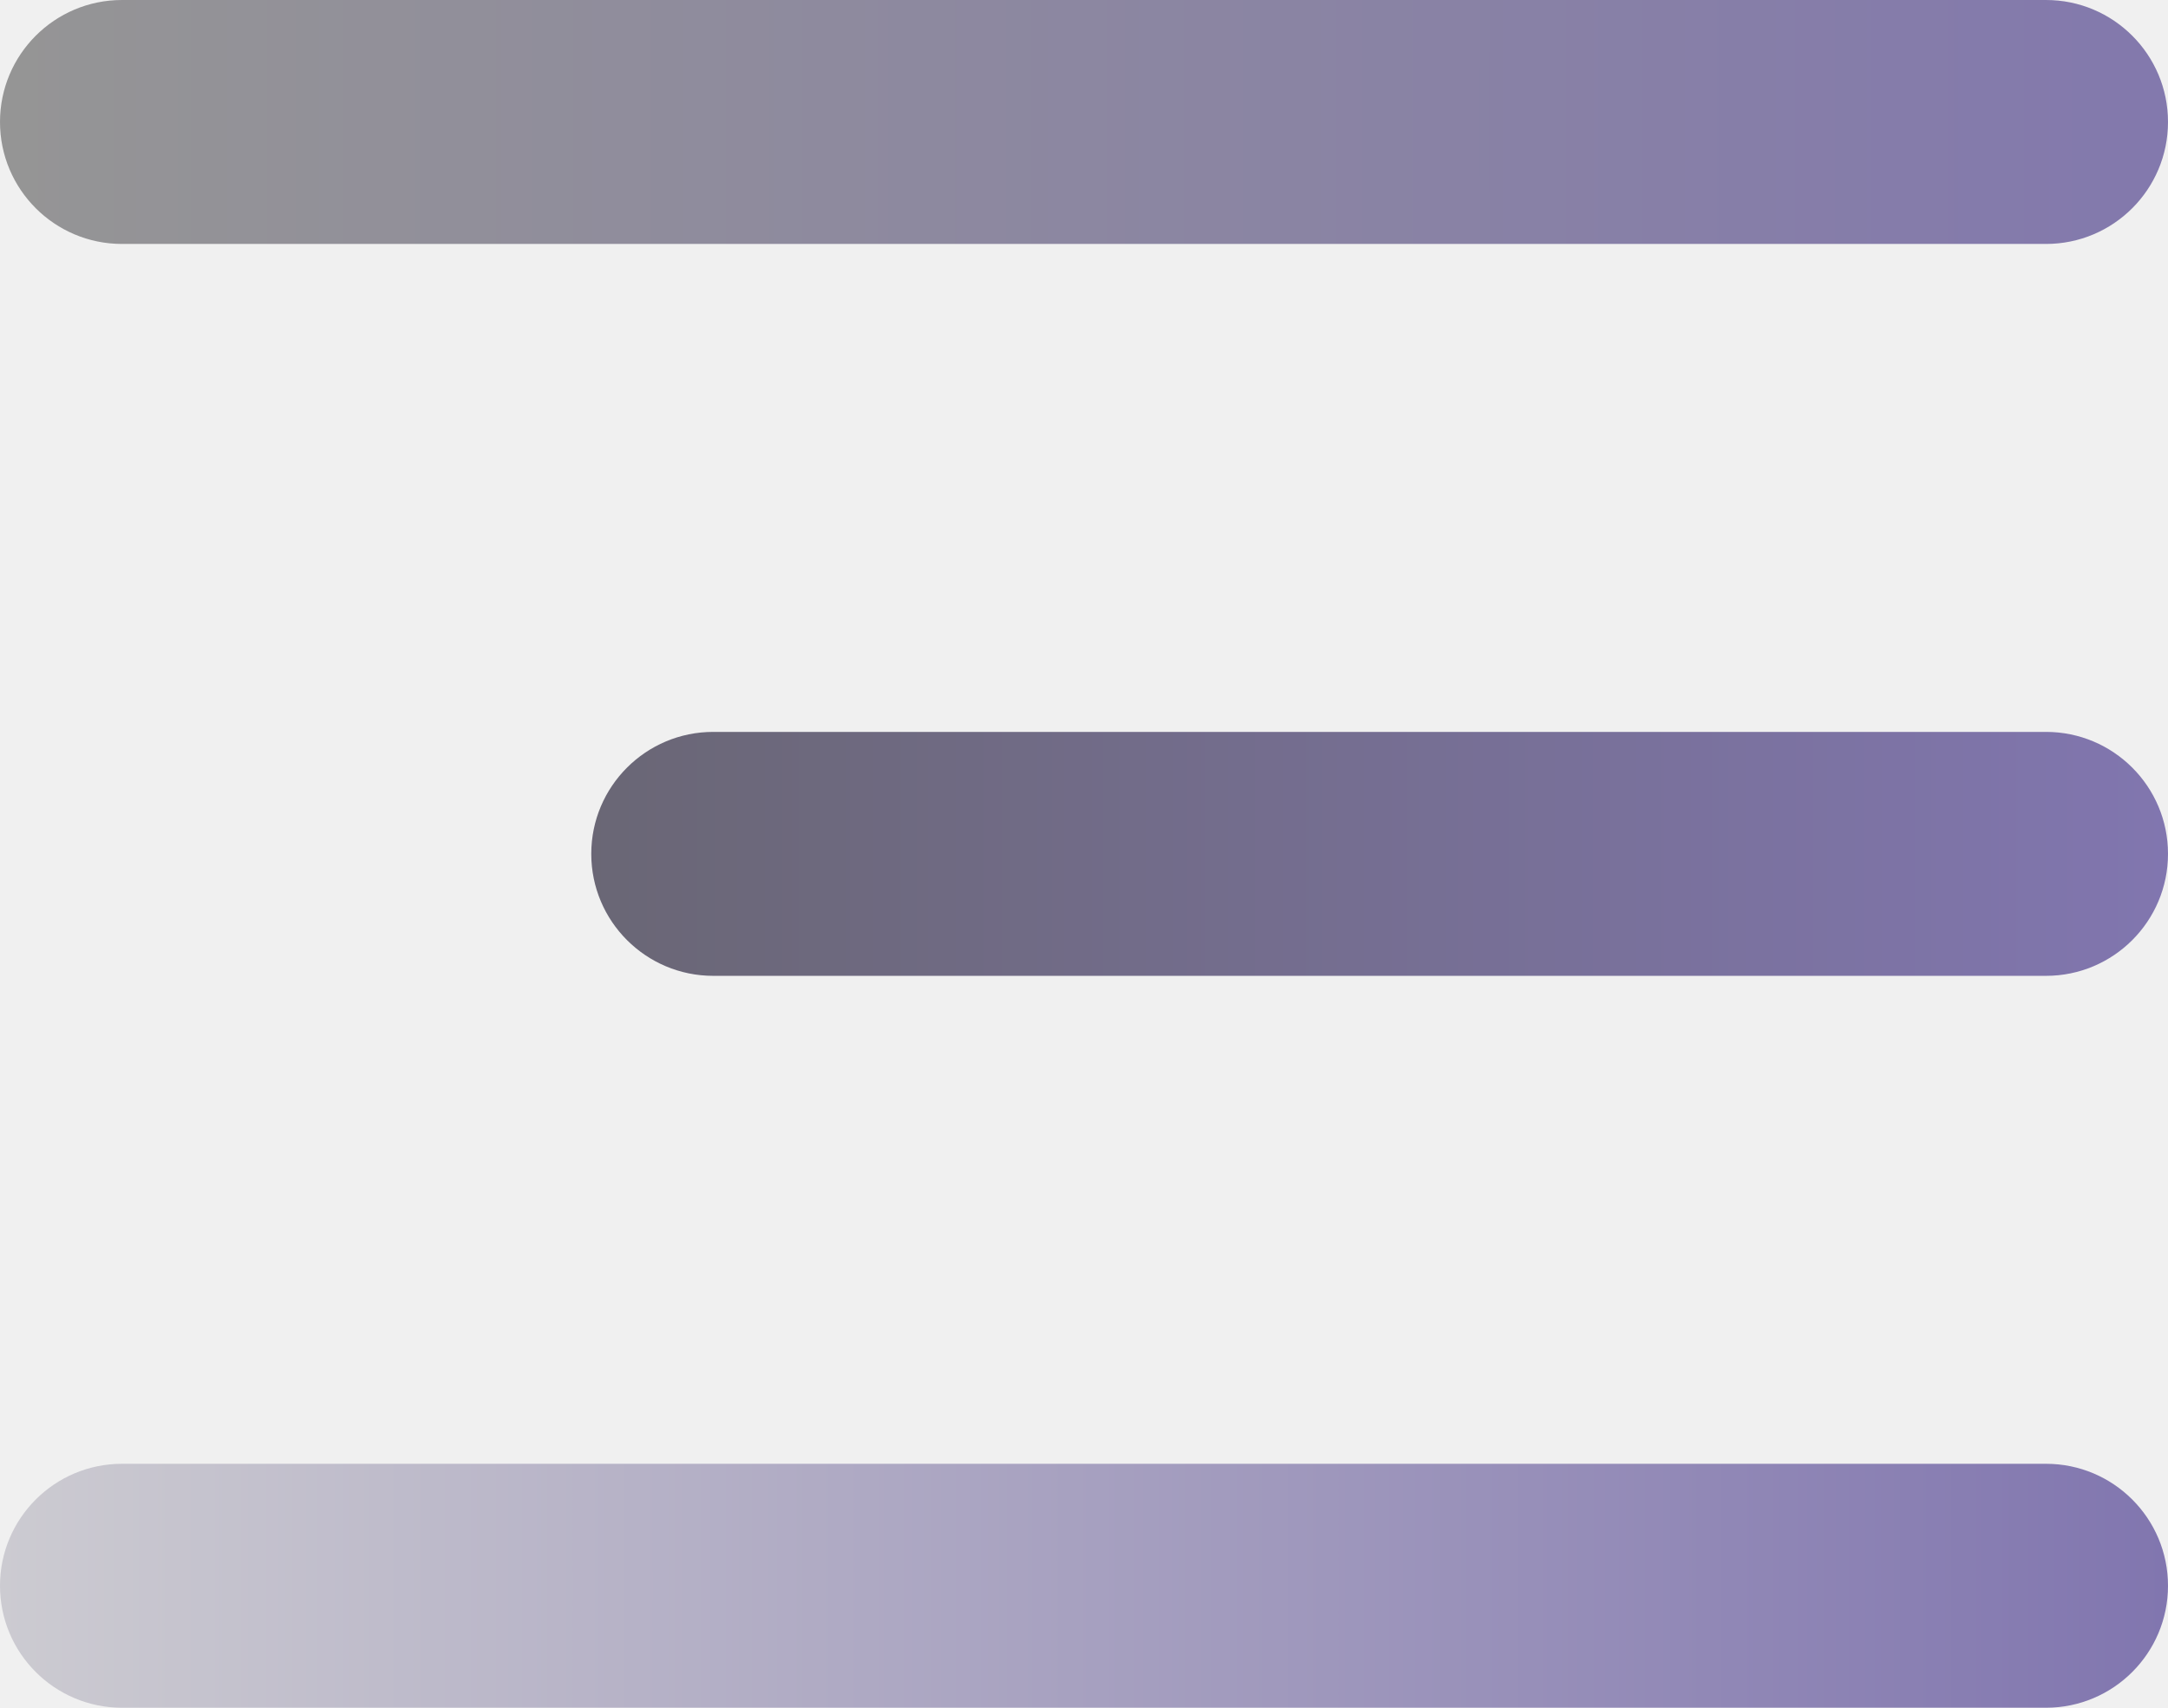
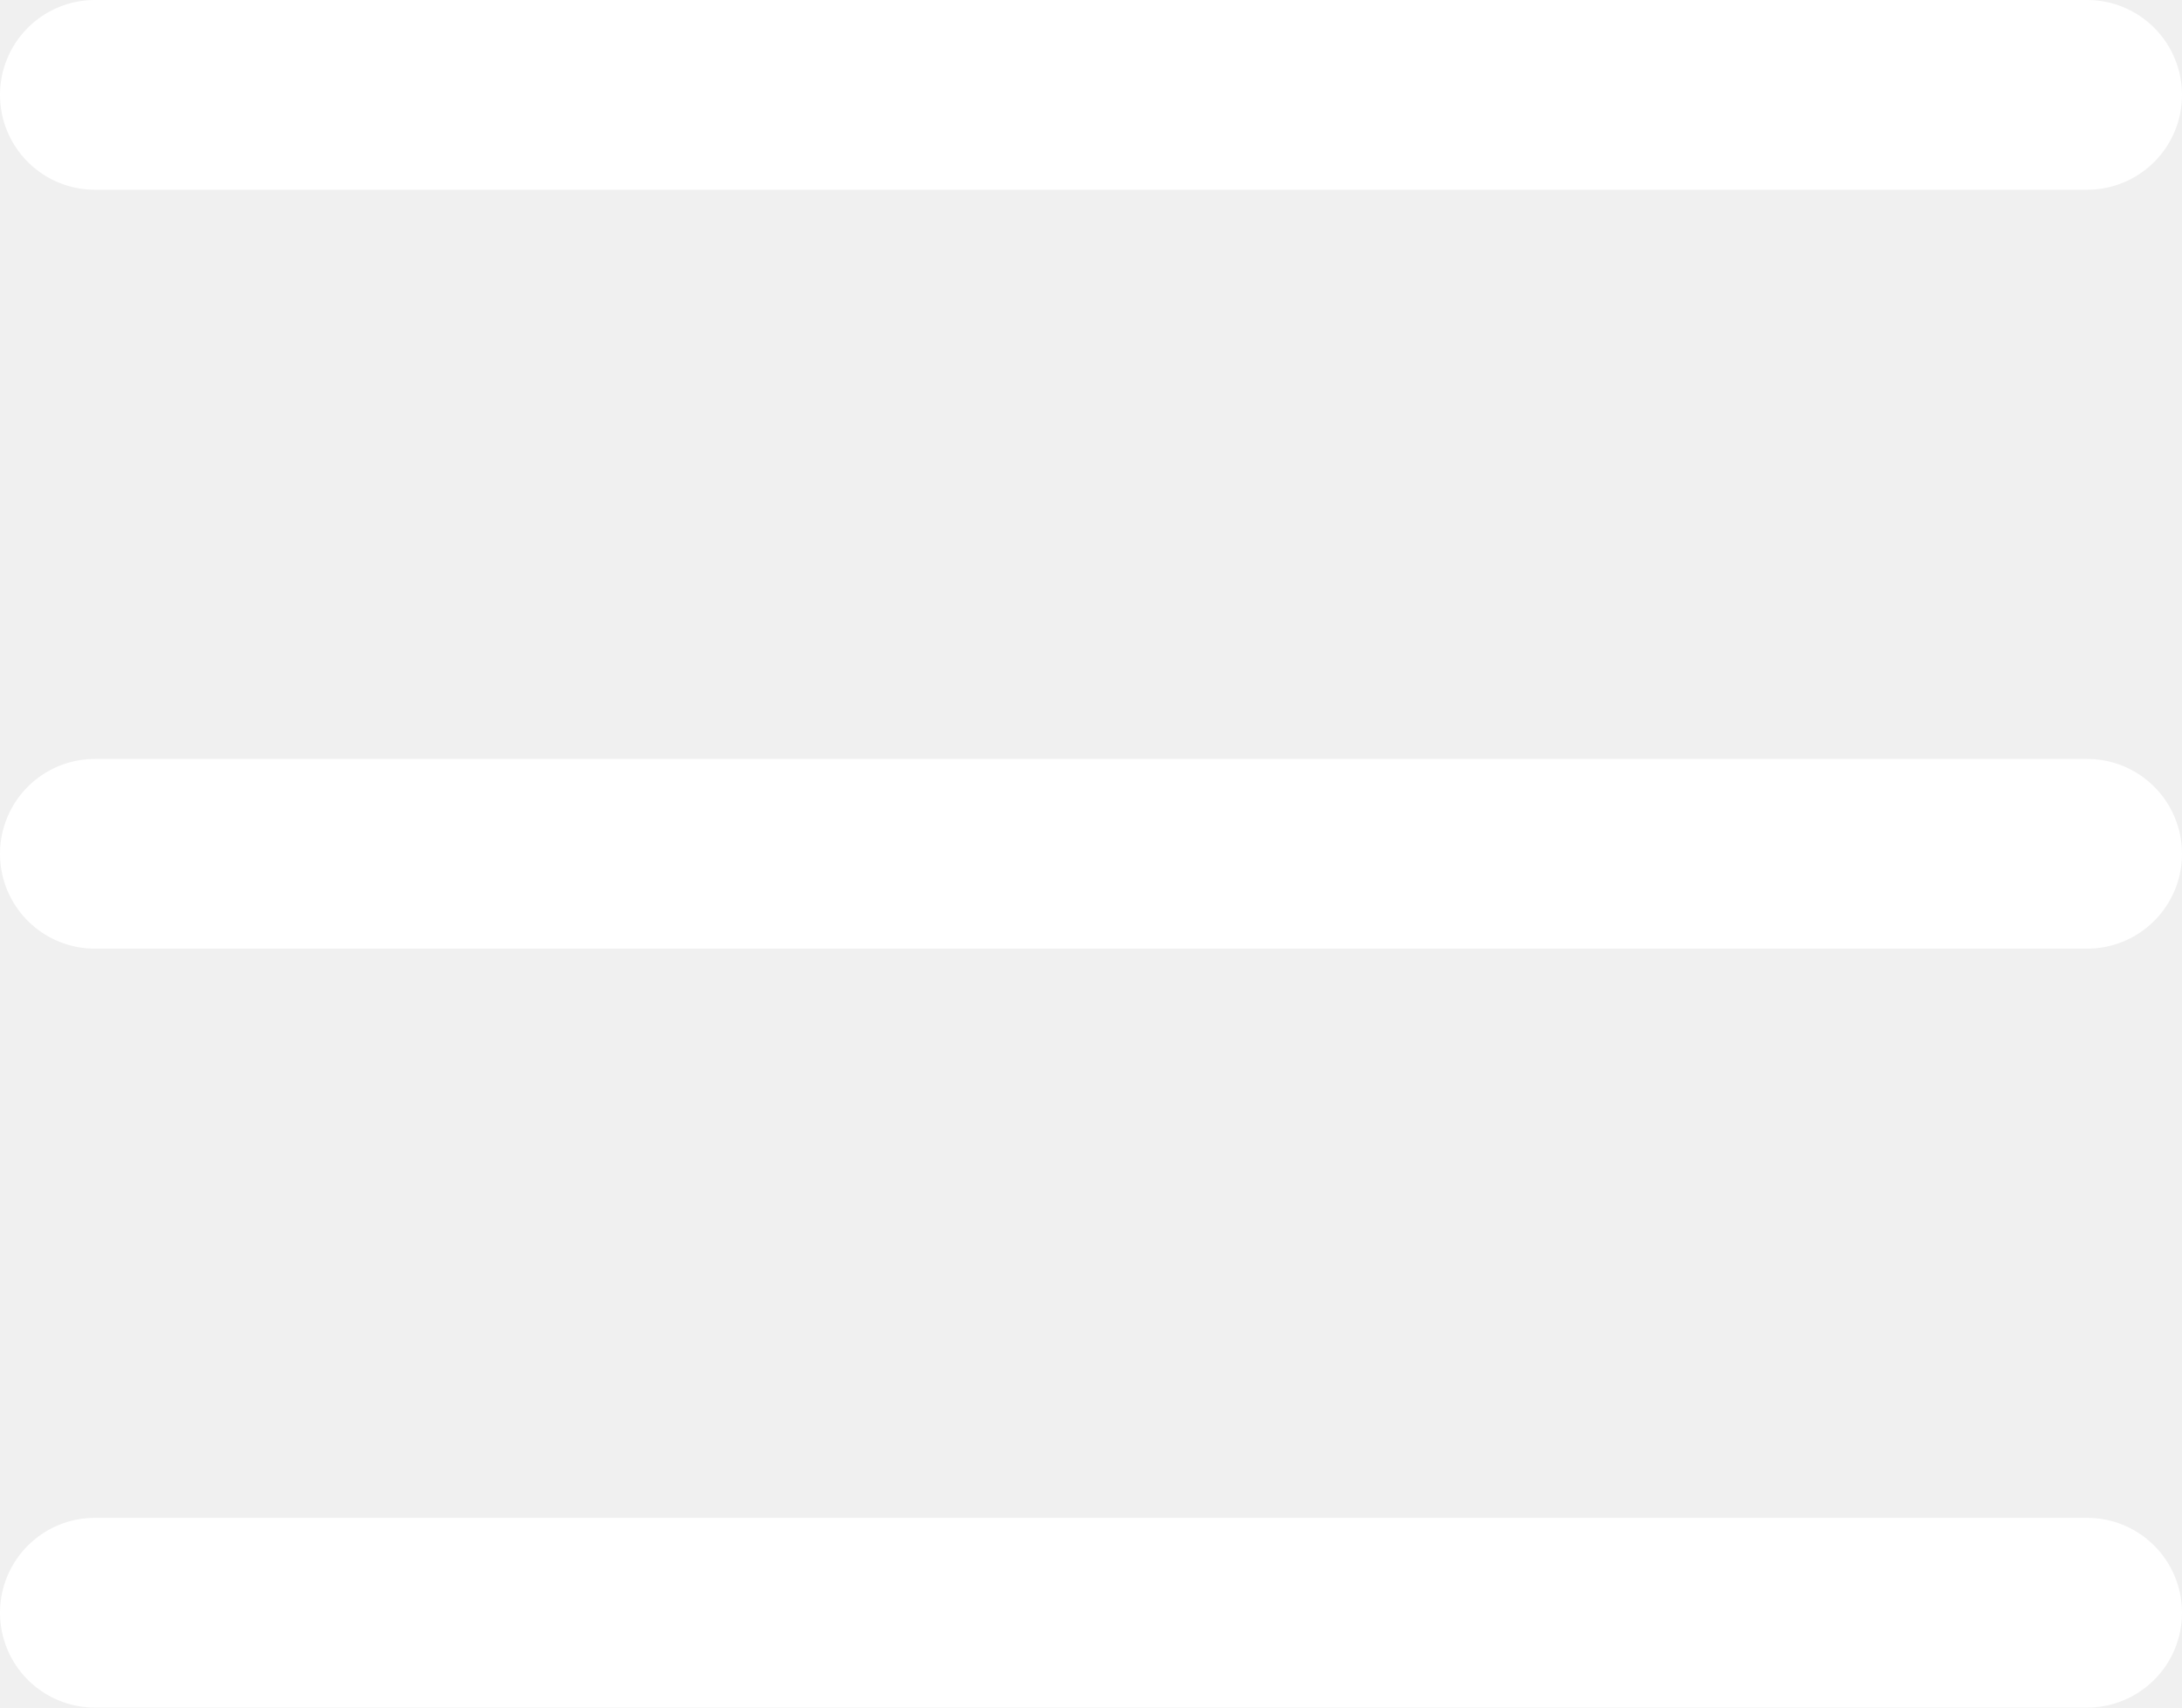
- <svg xmlns="http://www.w3.org/2000/svg" width="33" height="26" viewBox="0 0 33 26" fill="none">
-   <rect width="33" height="3.714" rx="1.857" fill="url(#paint0_linear_13_83)" />
-   <rect y="22.286" width="33" height="3.714" rx="1.857" fill="url(#paint1_linear_13_83)" />
-   <rect x="9" y="11.143" width="24" height="3.714" rx="1.857" fill="url(#paint2_linear_13_83)" />
-   <defs>
-     <linearGradient id="paint0_linear_13_83" x1="-8.62252e-09" y1="3.467" x2="36.039" y2="3.467" gradientUnits="userSpaceOnUse">
-       <stop stop-color="#959595" />
-       <stop offset="1" stop-color="#8176AF" />
-     </linearGradient>
-     <linearGradient id="paint1_linear_13_83" x1="-3.908" y1="26" x2="33" y2="26" gradientUnits="userSpaceOnUse">
-       <stop stop-color="#D5D5D5" />
-       <stop offset="1" stop-color="#8176AF" />
-     </linearGradient>
-     <linearGradient id="paint2_linear_13_83" x1="5.211" y1="13" x2="33" y2="13" gradientUnits="userSpaceOnUse">
-       <stop stop-color="#66646C" />
-       <stop offset="1" stop-color="#8176AF" />
-     </linearGradient>
-   </defs>
+ <svg xmlns="http://www.w3.org/2000/svg" width="23" height="18" viewBox="0 0 23 18" fill="none">
+   <g id="Ham">
+     <path id="Vector" d="M1 17H22M1 1H22H1ZM1 9H22H1Z" stroke="white" stroke-width="2" stroke-linecap="round" stroke-linejoin="round" />
+   </g>
</svg>
